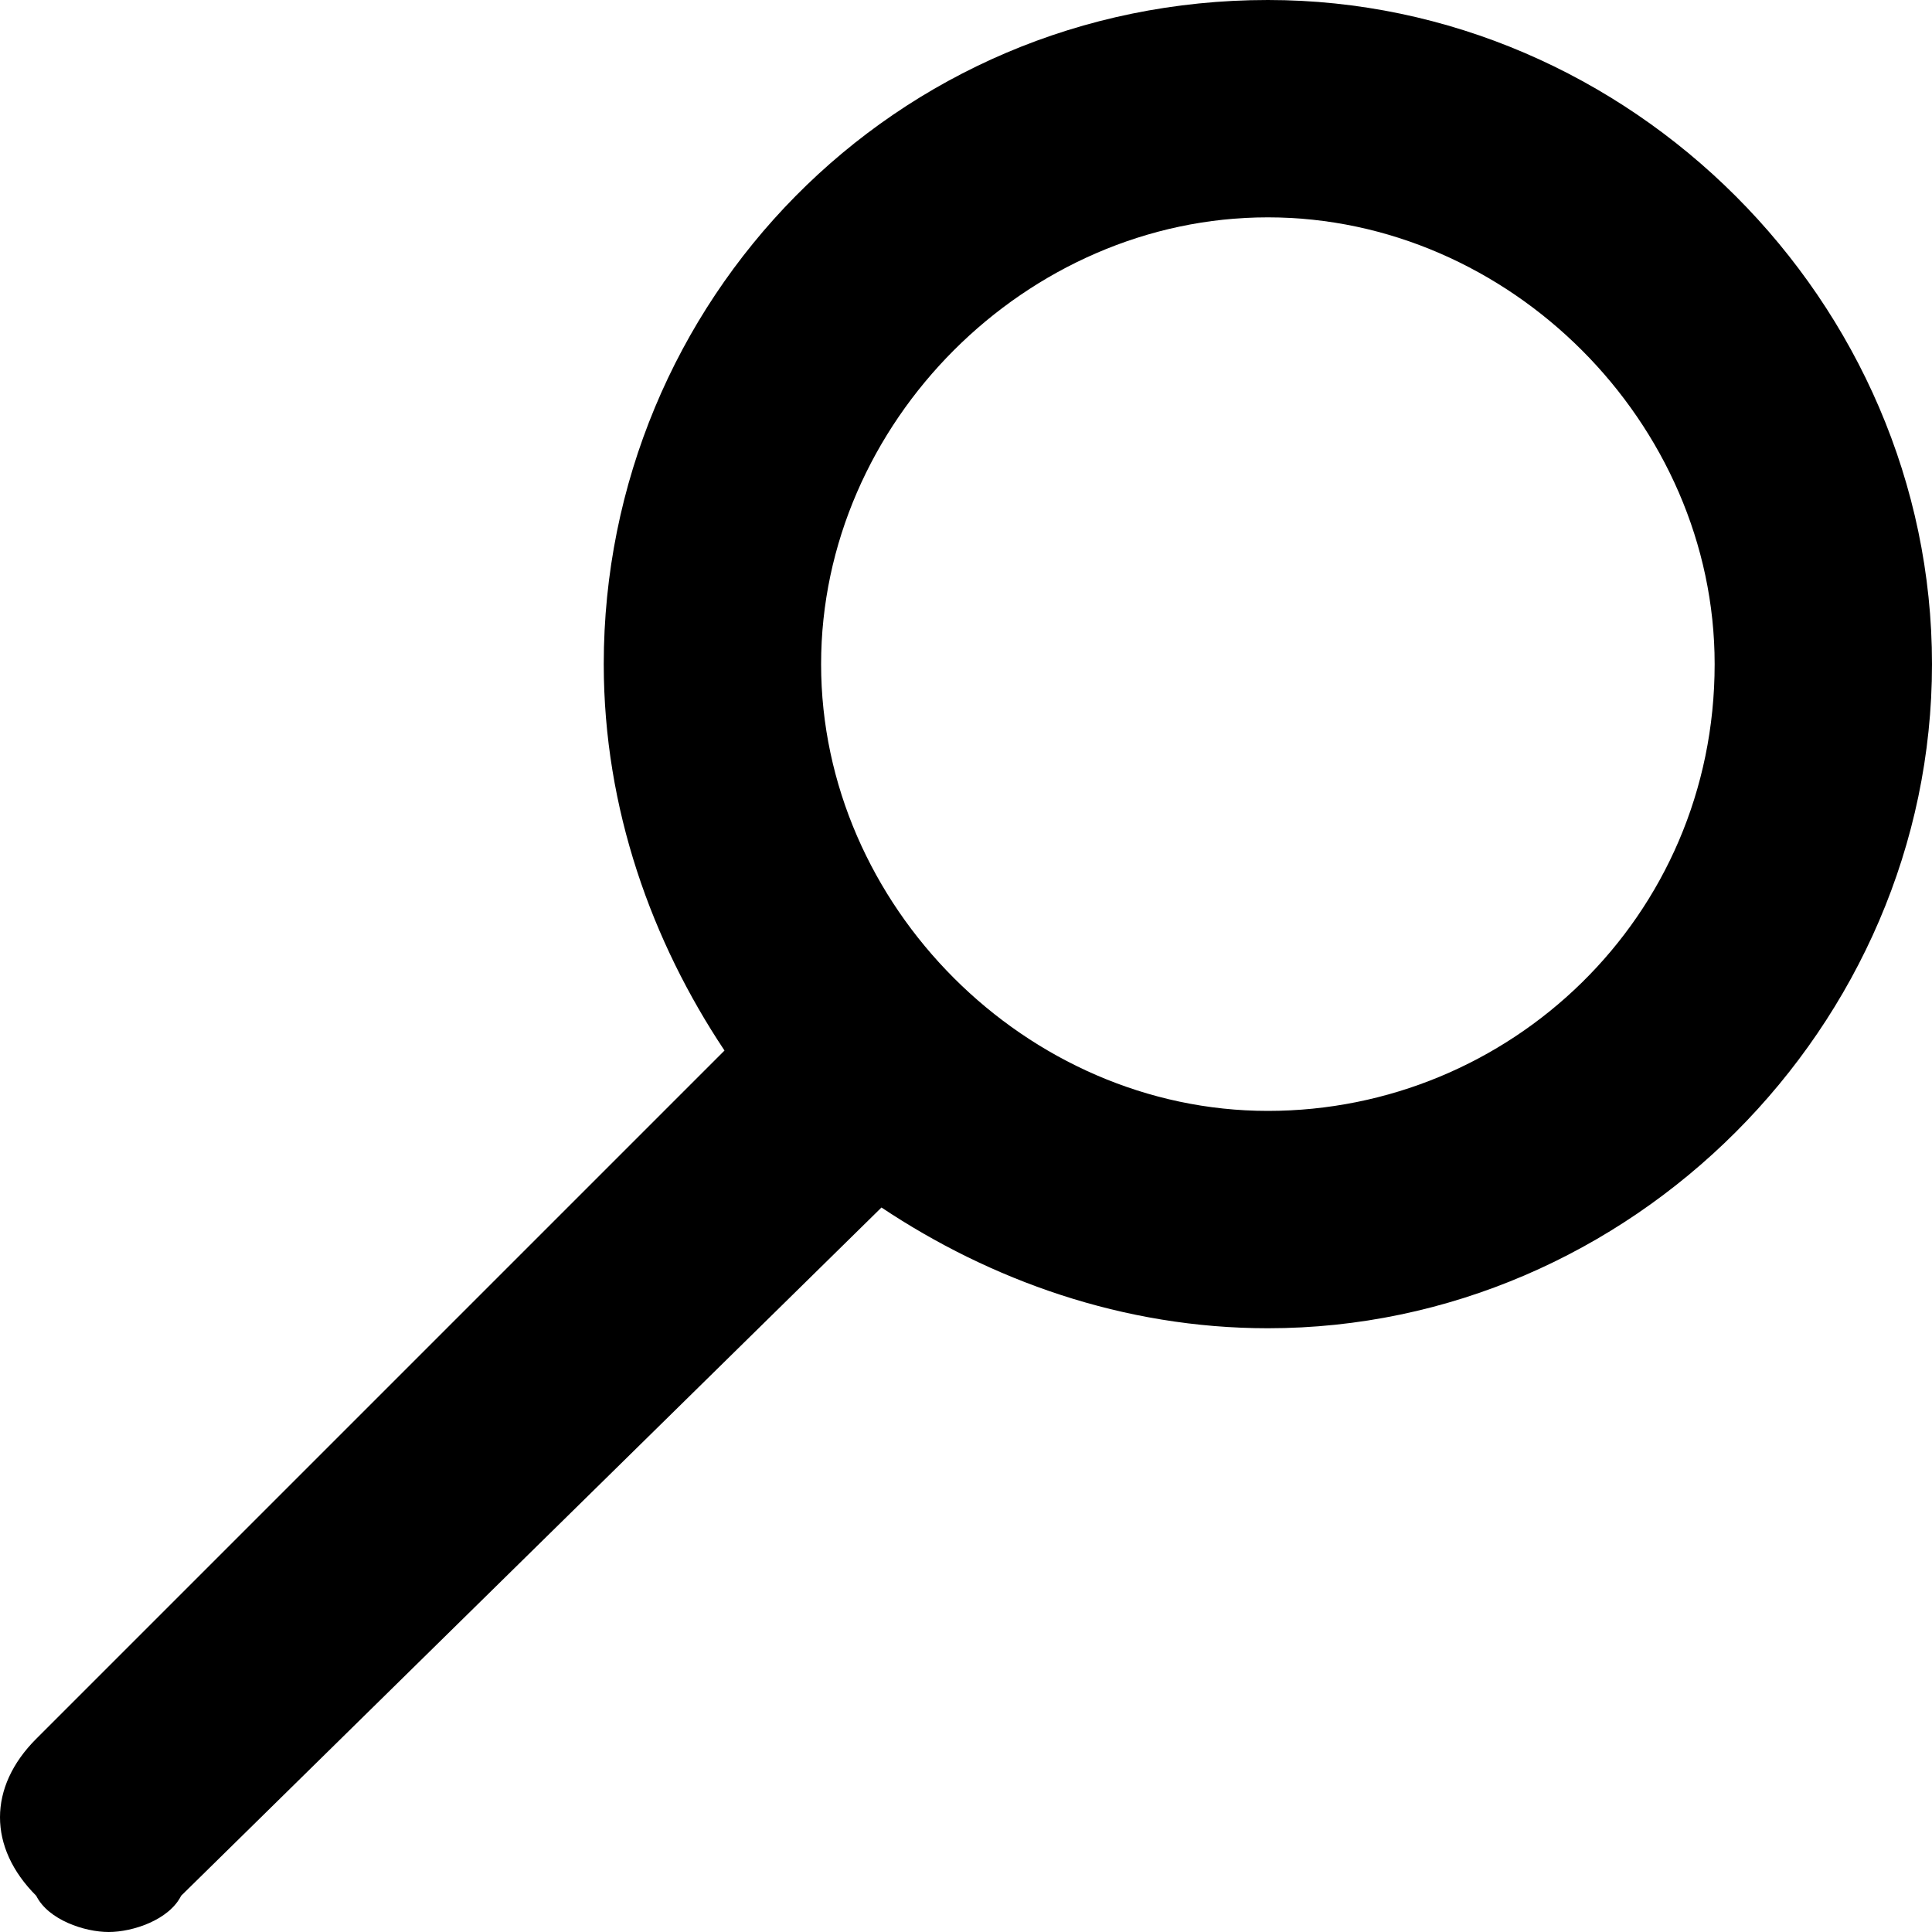
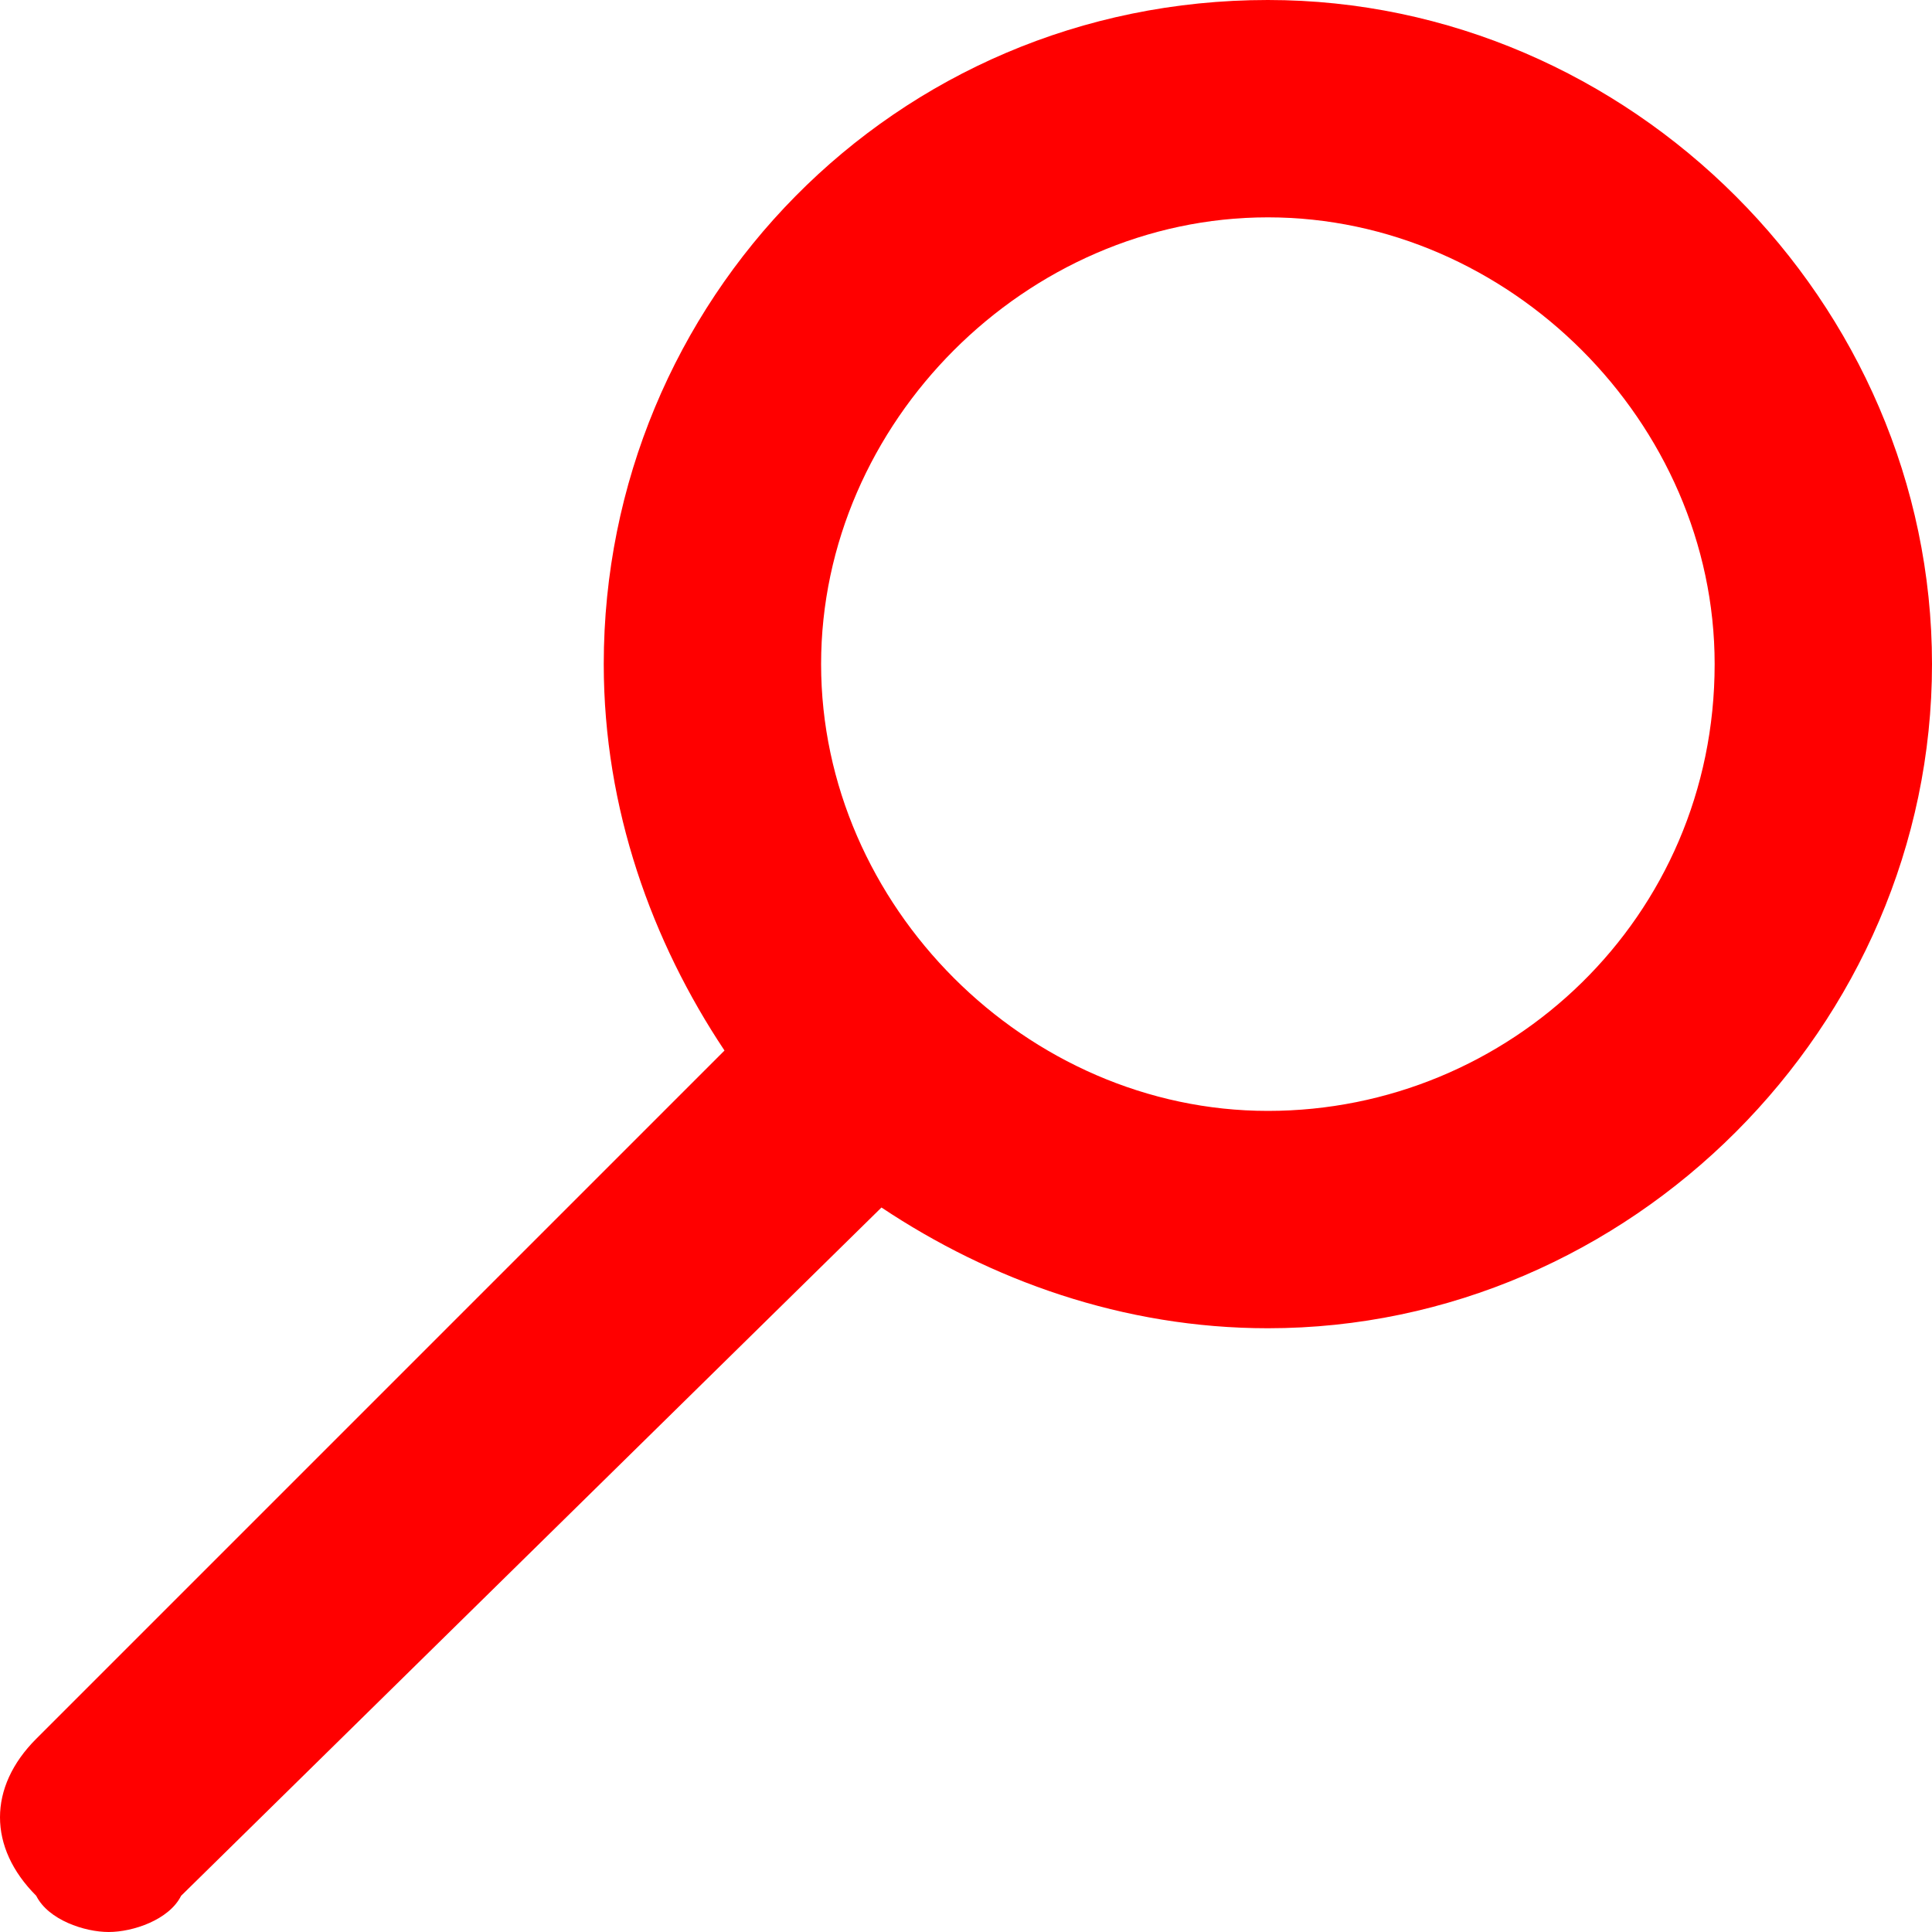
<svg xmlns="http://www.w3.org/2000/svg" id="Layer_1" viewBox="0 0 16 16">
-   <style>.st0{fill:#000}</style>
-   <path class="st0" d="M10.5 0C7.4 0 5 2.5 5 5.5c0 1.2.4 2.3 1 3.2L.3 14.4c-.4.4-.4.9 0 1.3.1.2.4.3.6.3s.5-.1.6-.3L7.3 10c.9.6 2 1 3.2 1 3 0 5.5-2.5 5.5-5.5S13.5 0 10.5 0zm0 9.2c-2 0-3.7-1.7-3.7-3.7s1.7-3.7 3.7-3.7 3.7 1.7 3.7 3.7c0 2.1-1.7 3.7-3.7 3.7z" />
+   <path fill="#ff0000" class="st0" d="M10.5 0C7.4 0 5 2.5 5 5.5c0 1.2.4 2.3 1 3.2L.3 14.4c-.4.4-.4.9 0 1.3.1.2.4.3.6.3s.5-.1.6-.3L7.3 10c.9.6 2 1 3.2 1 3 0 5.5-2.5 5.5-5.5S13.5 0 10.5 0zm0 9.2c-2 0-3.7-1.7-3.7-3.7s1.7-3.7 3.7-3.7 3.7 1.7 3.7 3.7c0 2.1-1.7 3.7-3.7 3.7z" />
</svg>
